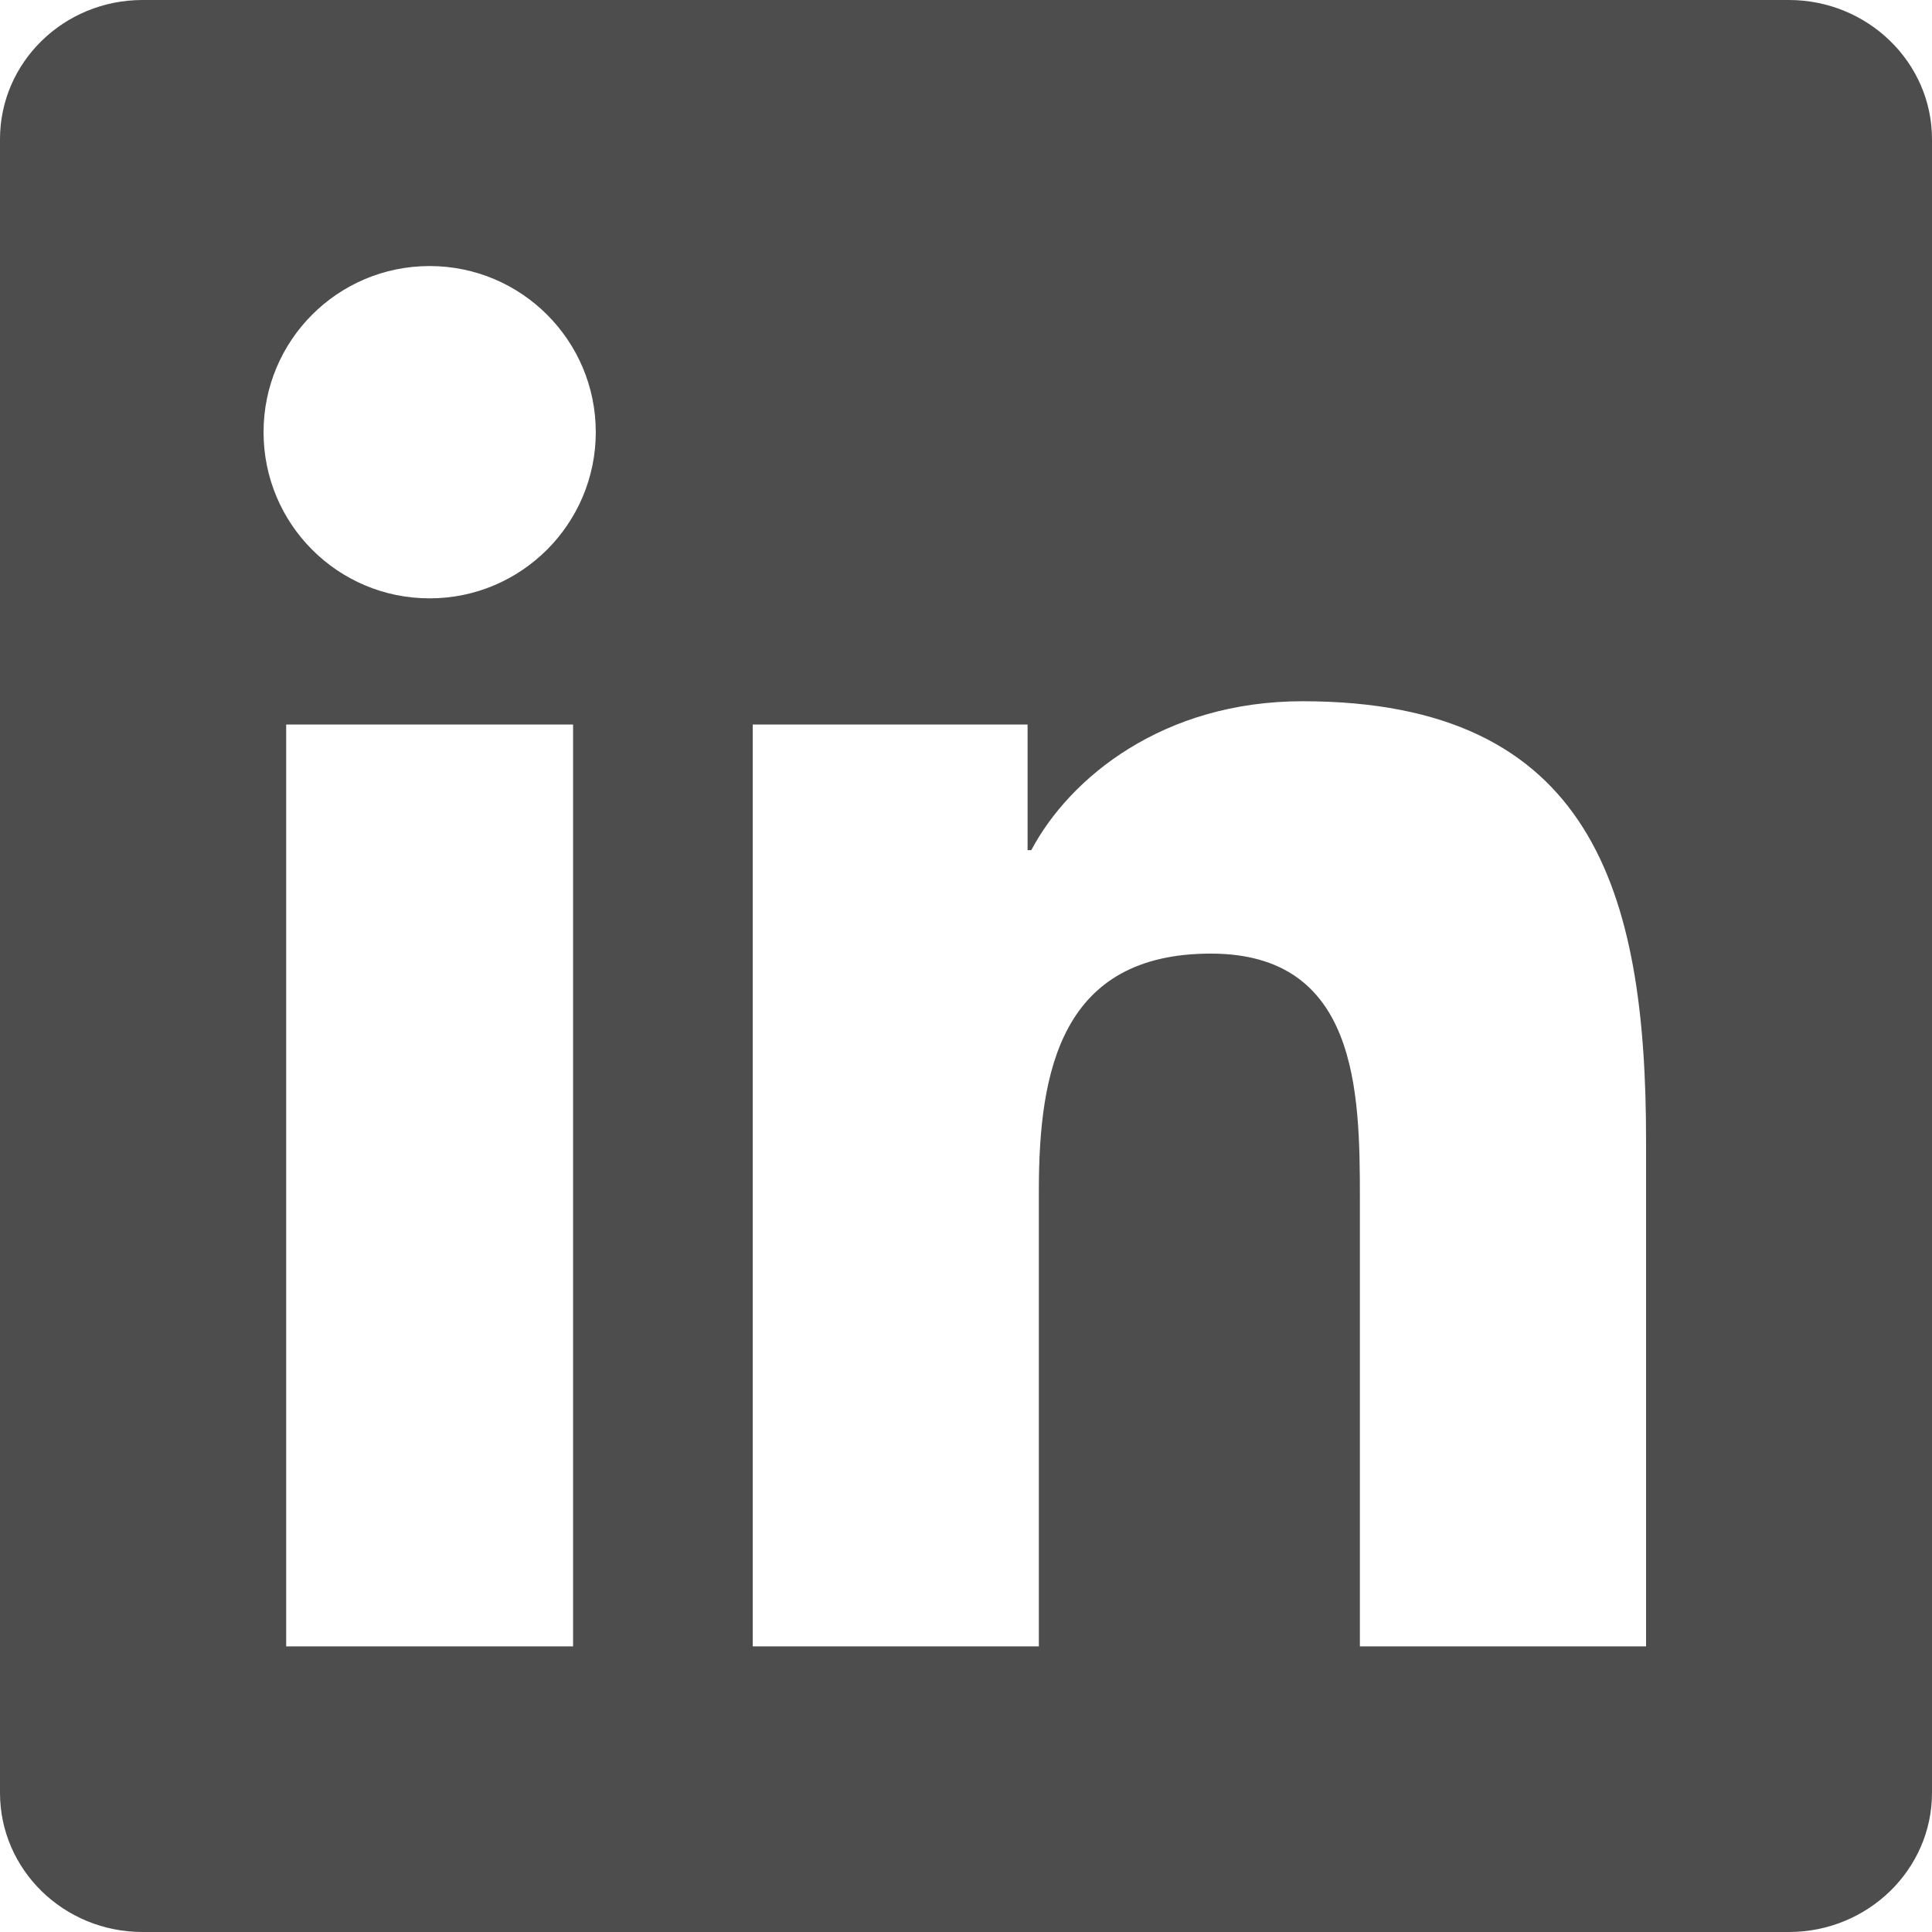
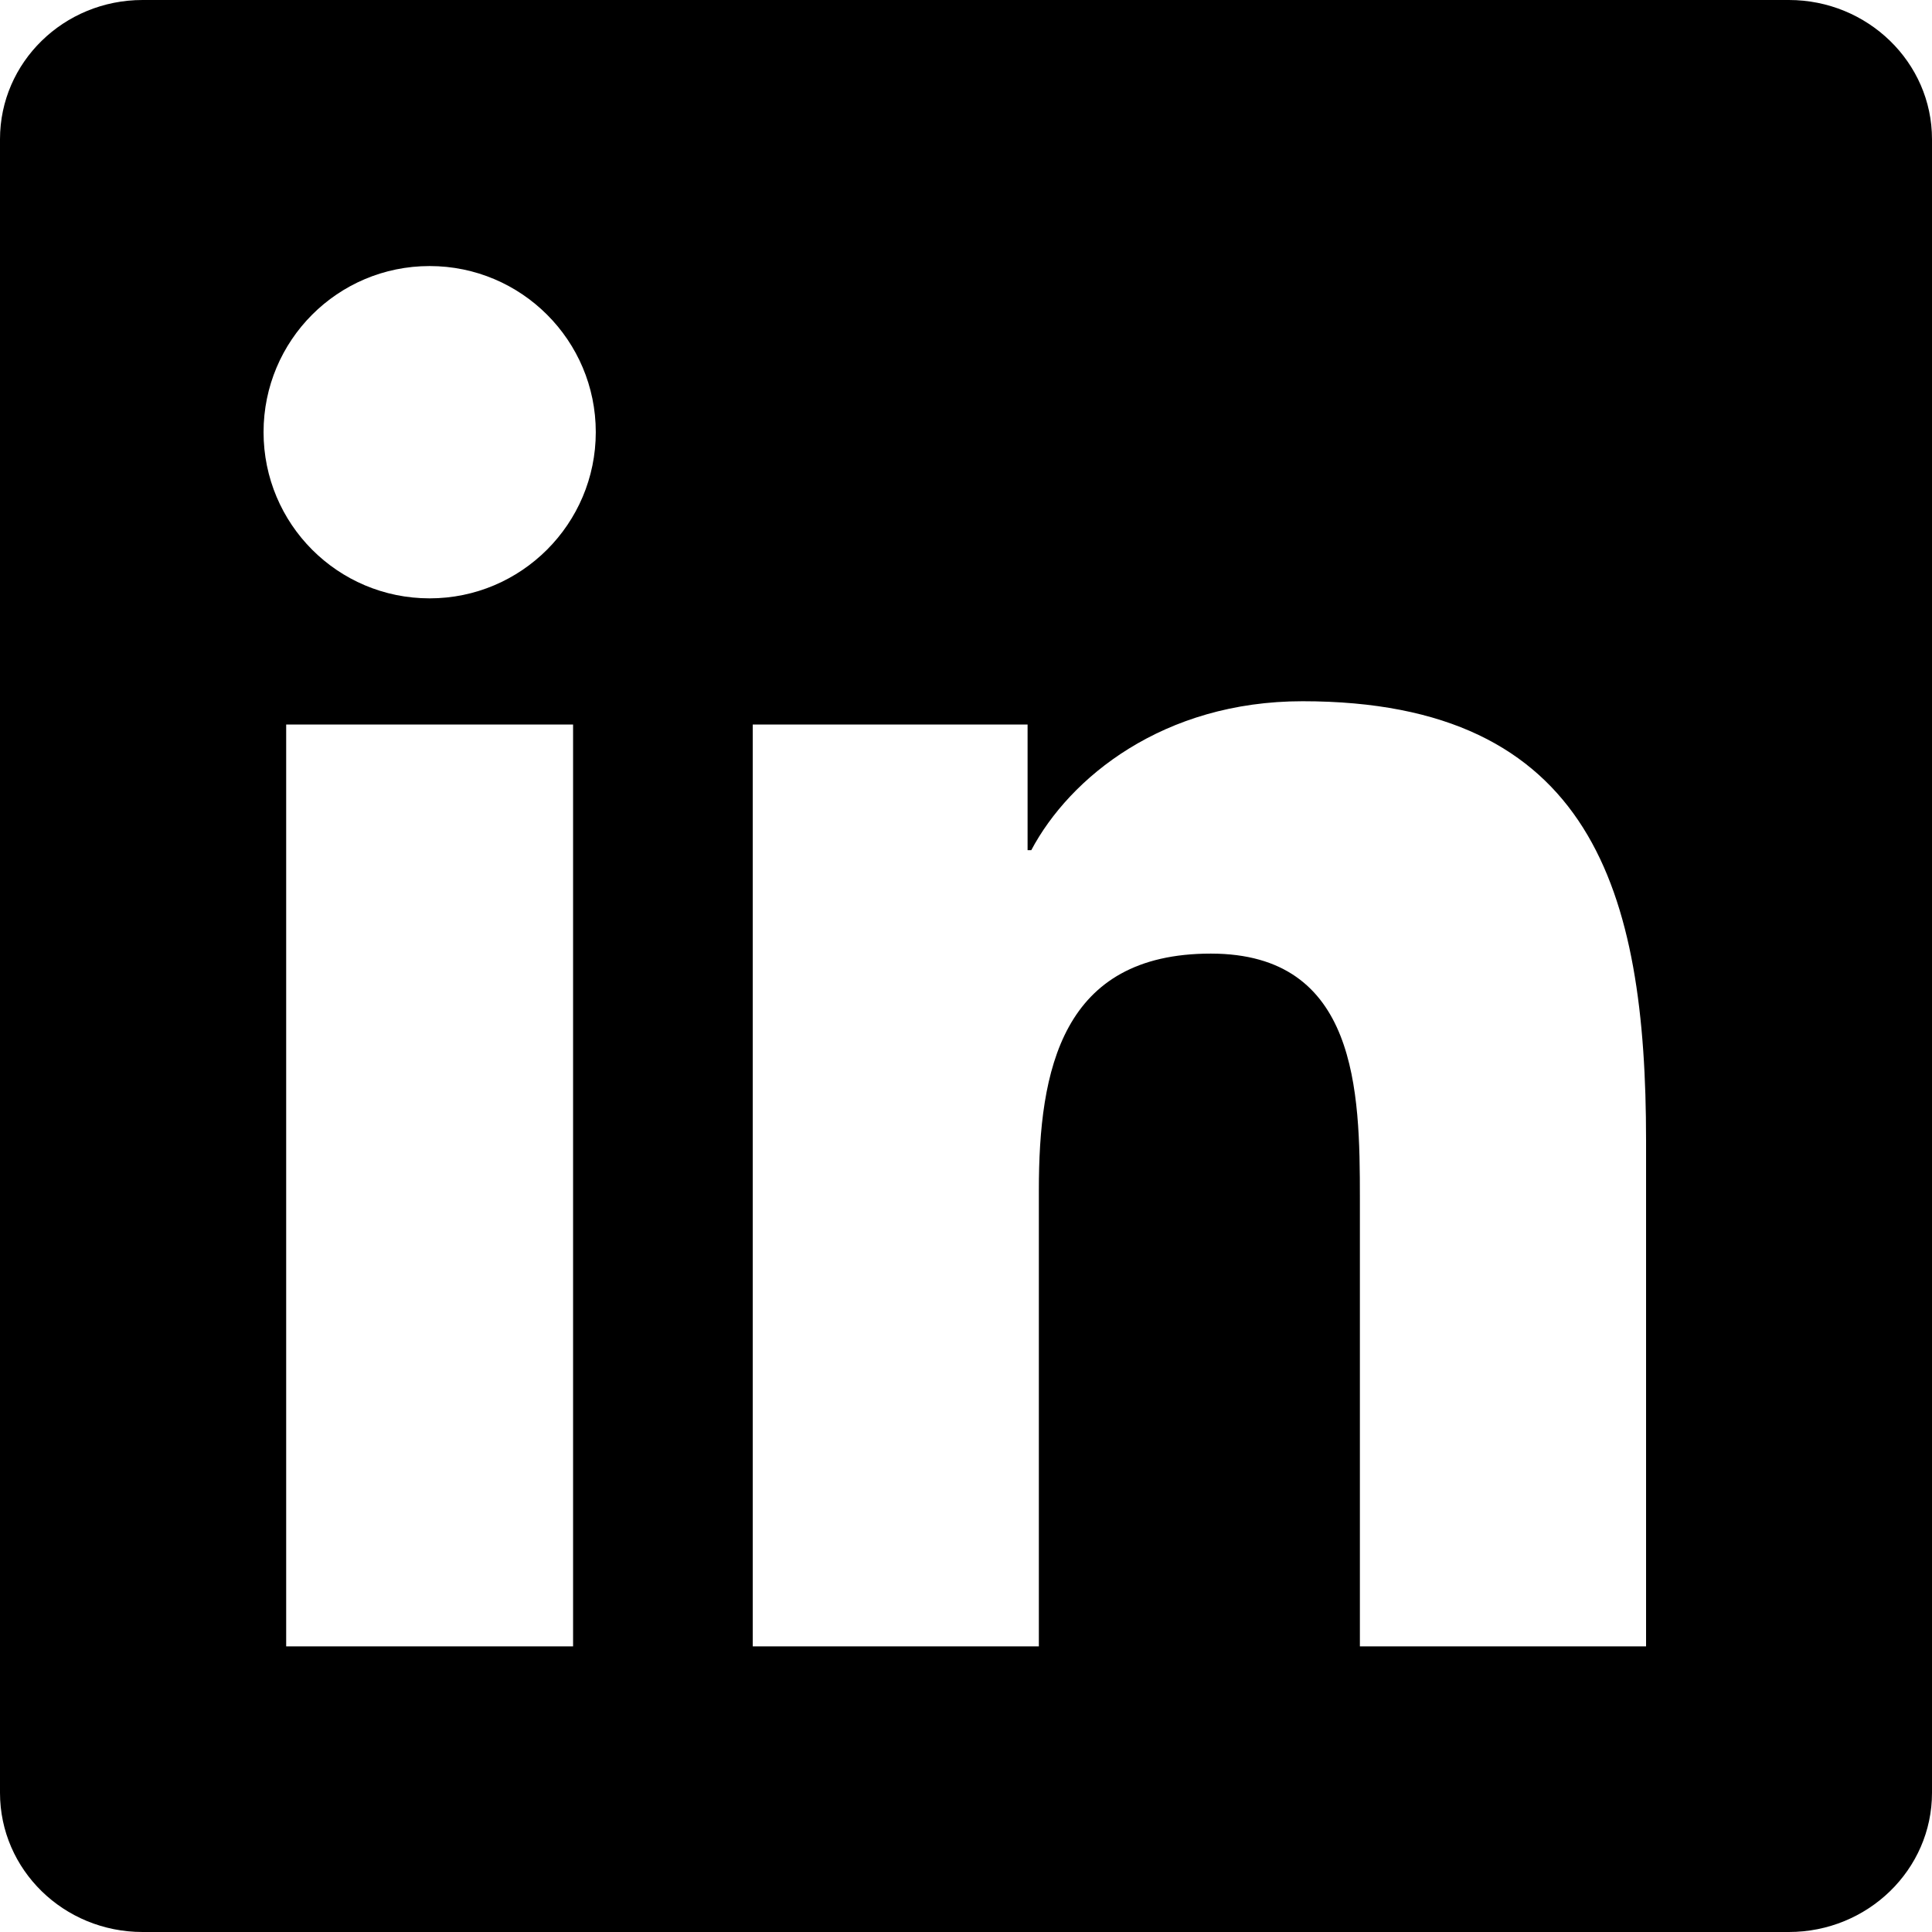
- <svg xmlns="http://www.w3.org/2000/svg" role="img" viewBox="0 0 24 24" fill="#4d4d4d">
+ <svg xmlns="http://www.w3.org/2000/svg" role="img" viewBox="0 0 24 24">
  <path d="M20.447 20.452h-3.554v-5.569c0-1.328-.027-3.037-1.852-3.037-1.853 0-2.136 1.445-2.136 2.939v5.667H9.351V9h3.414v1.561h.046c.477-.9 1.637-1.85 3.37-1.85 3.601 0 4.267 2.37 4.267 5.455v6.286zM5.337 7.433c-1.144 0-2.063-.926-2.063-2.065 0-1.138.92-2.063 2.063-2.063 1.14 0 2.064.925 2.064 2.063 0 1.139-.925 2.065-2.064 2.065zm1.782 13.019H3.555V9h3.564v11.452zM22.225 0H1.771C.792 0 0 .774 0 1.729v20.542C0 23.227.792 24 1.771 24h20.451C23.2 24 24 23.227 24 22.271V1.729C24 .774 23.2 0 22.222 0h.003z" />
</svg>
